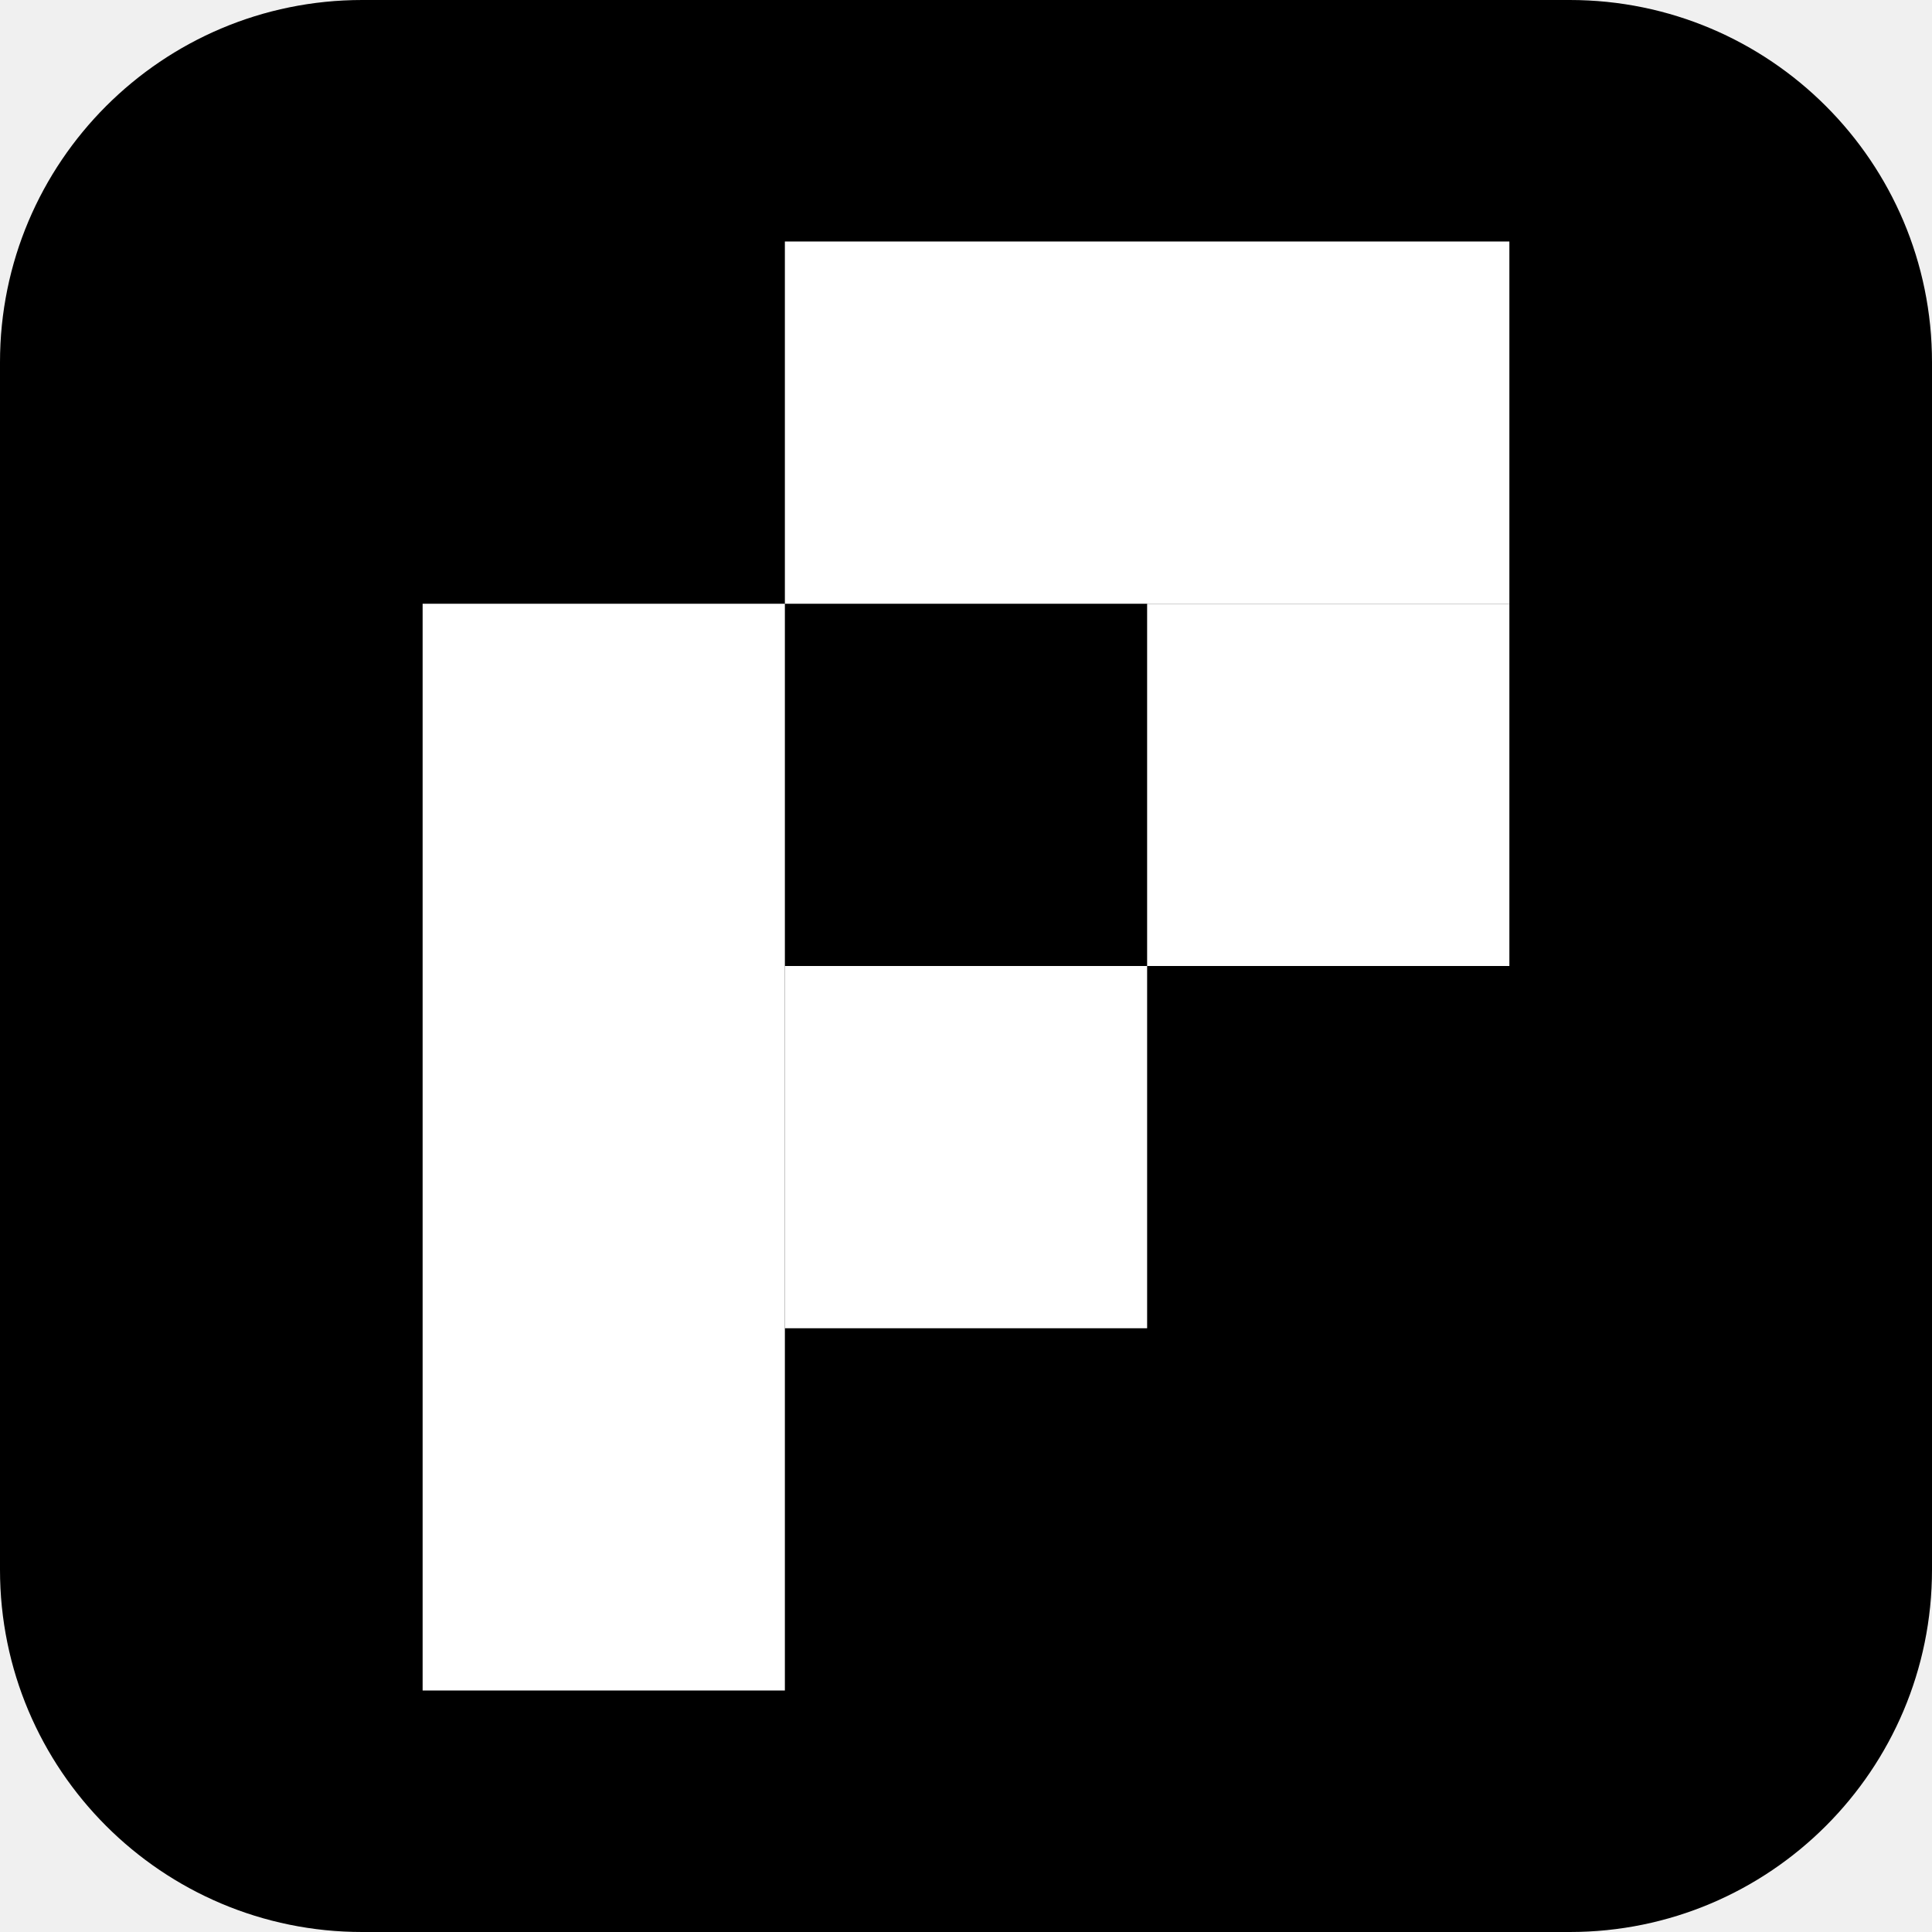
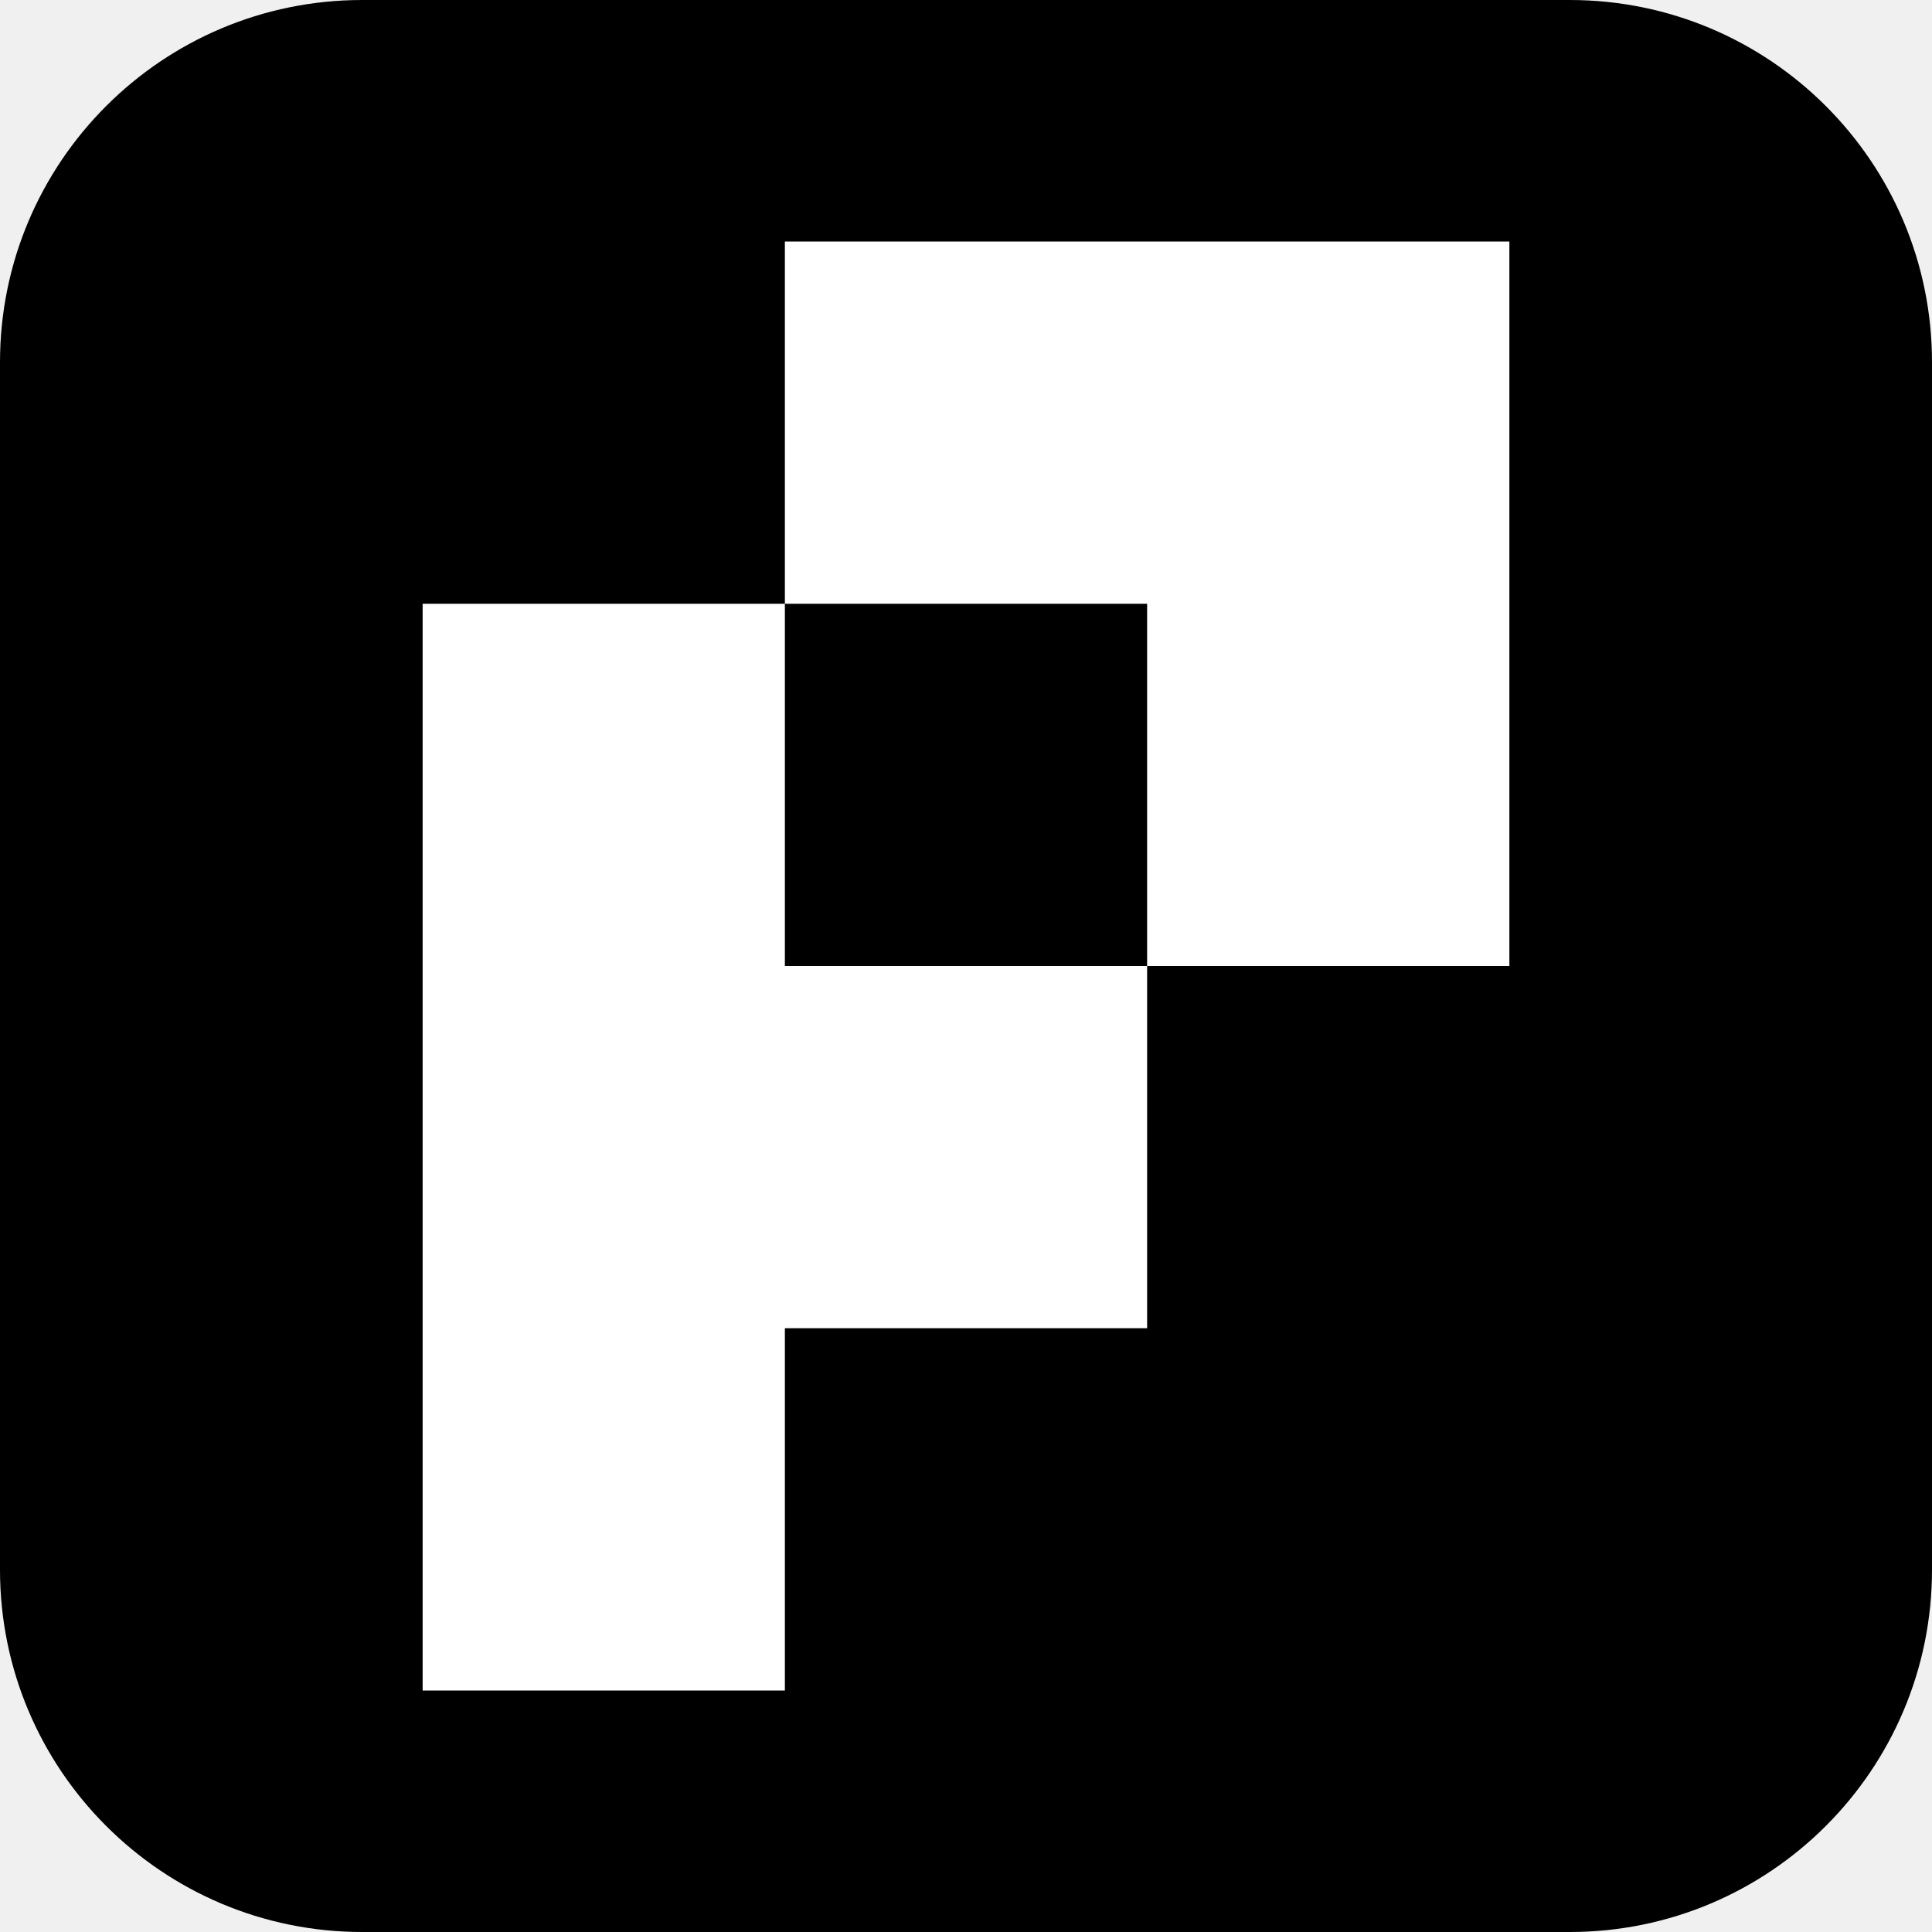
<svg xmlns="http://www.w3.org/2000/svg" width="32" height="32" viewBox="0 0 32 32" fill="none">
  <rect width="32" height="32" rx="6" fill="black" />
-   <rect x="7" y="10" width="6" height="18" fill="white" />
-   <rect x="13" y="4" width="12" height="6" fill="white" />
-   <rect x="13" y="16" width="6" height="6" fill="white" />
-   <rect x="19" y="10" width="6" height="6" fill="white" />
+   <svg x="7" y="4" width="18" height="24" viewBox="0 0 102 136">
+     <path fill="#fff" d="M0 34h34v102H0zM34 0h68v34H34zM34 68h34v34H34zM68 34h34v34H68z" />
+   </svg>
</svg>
